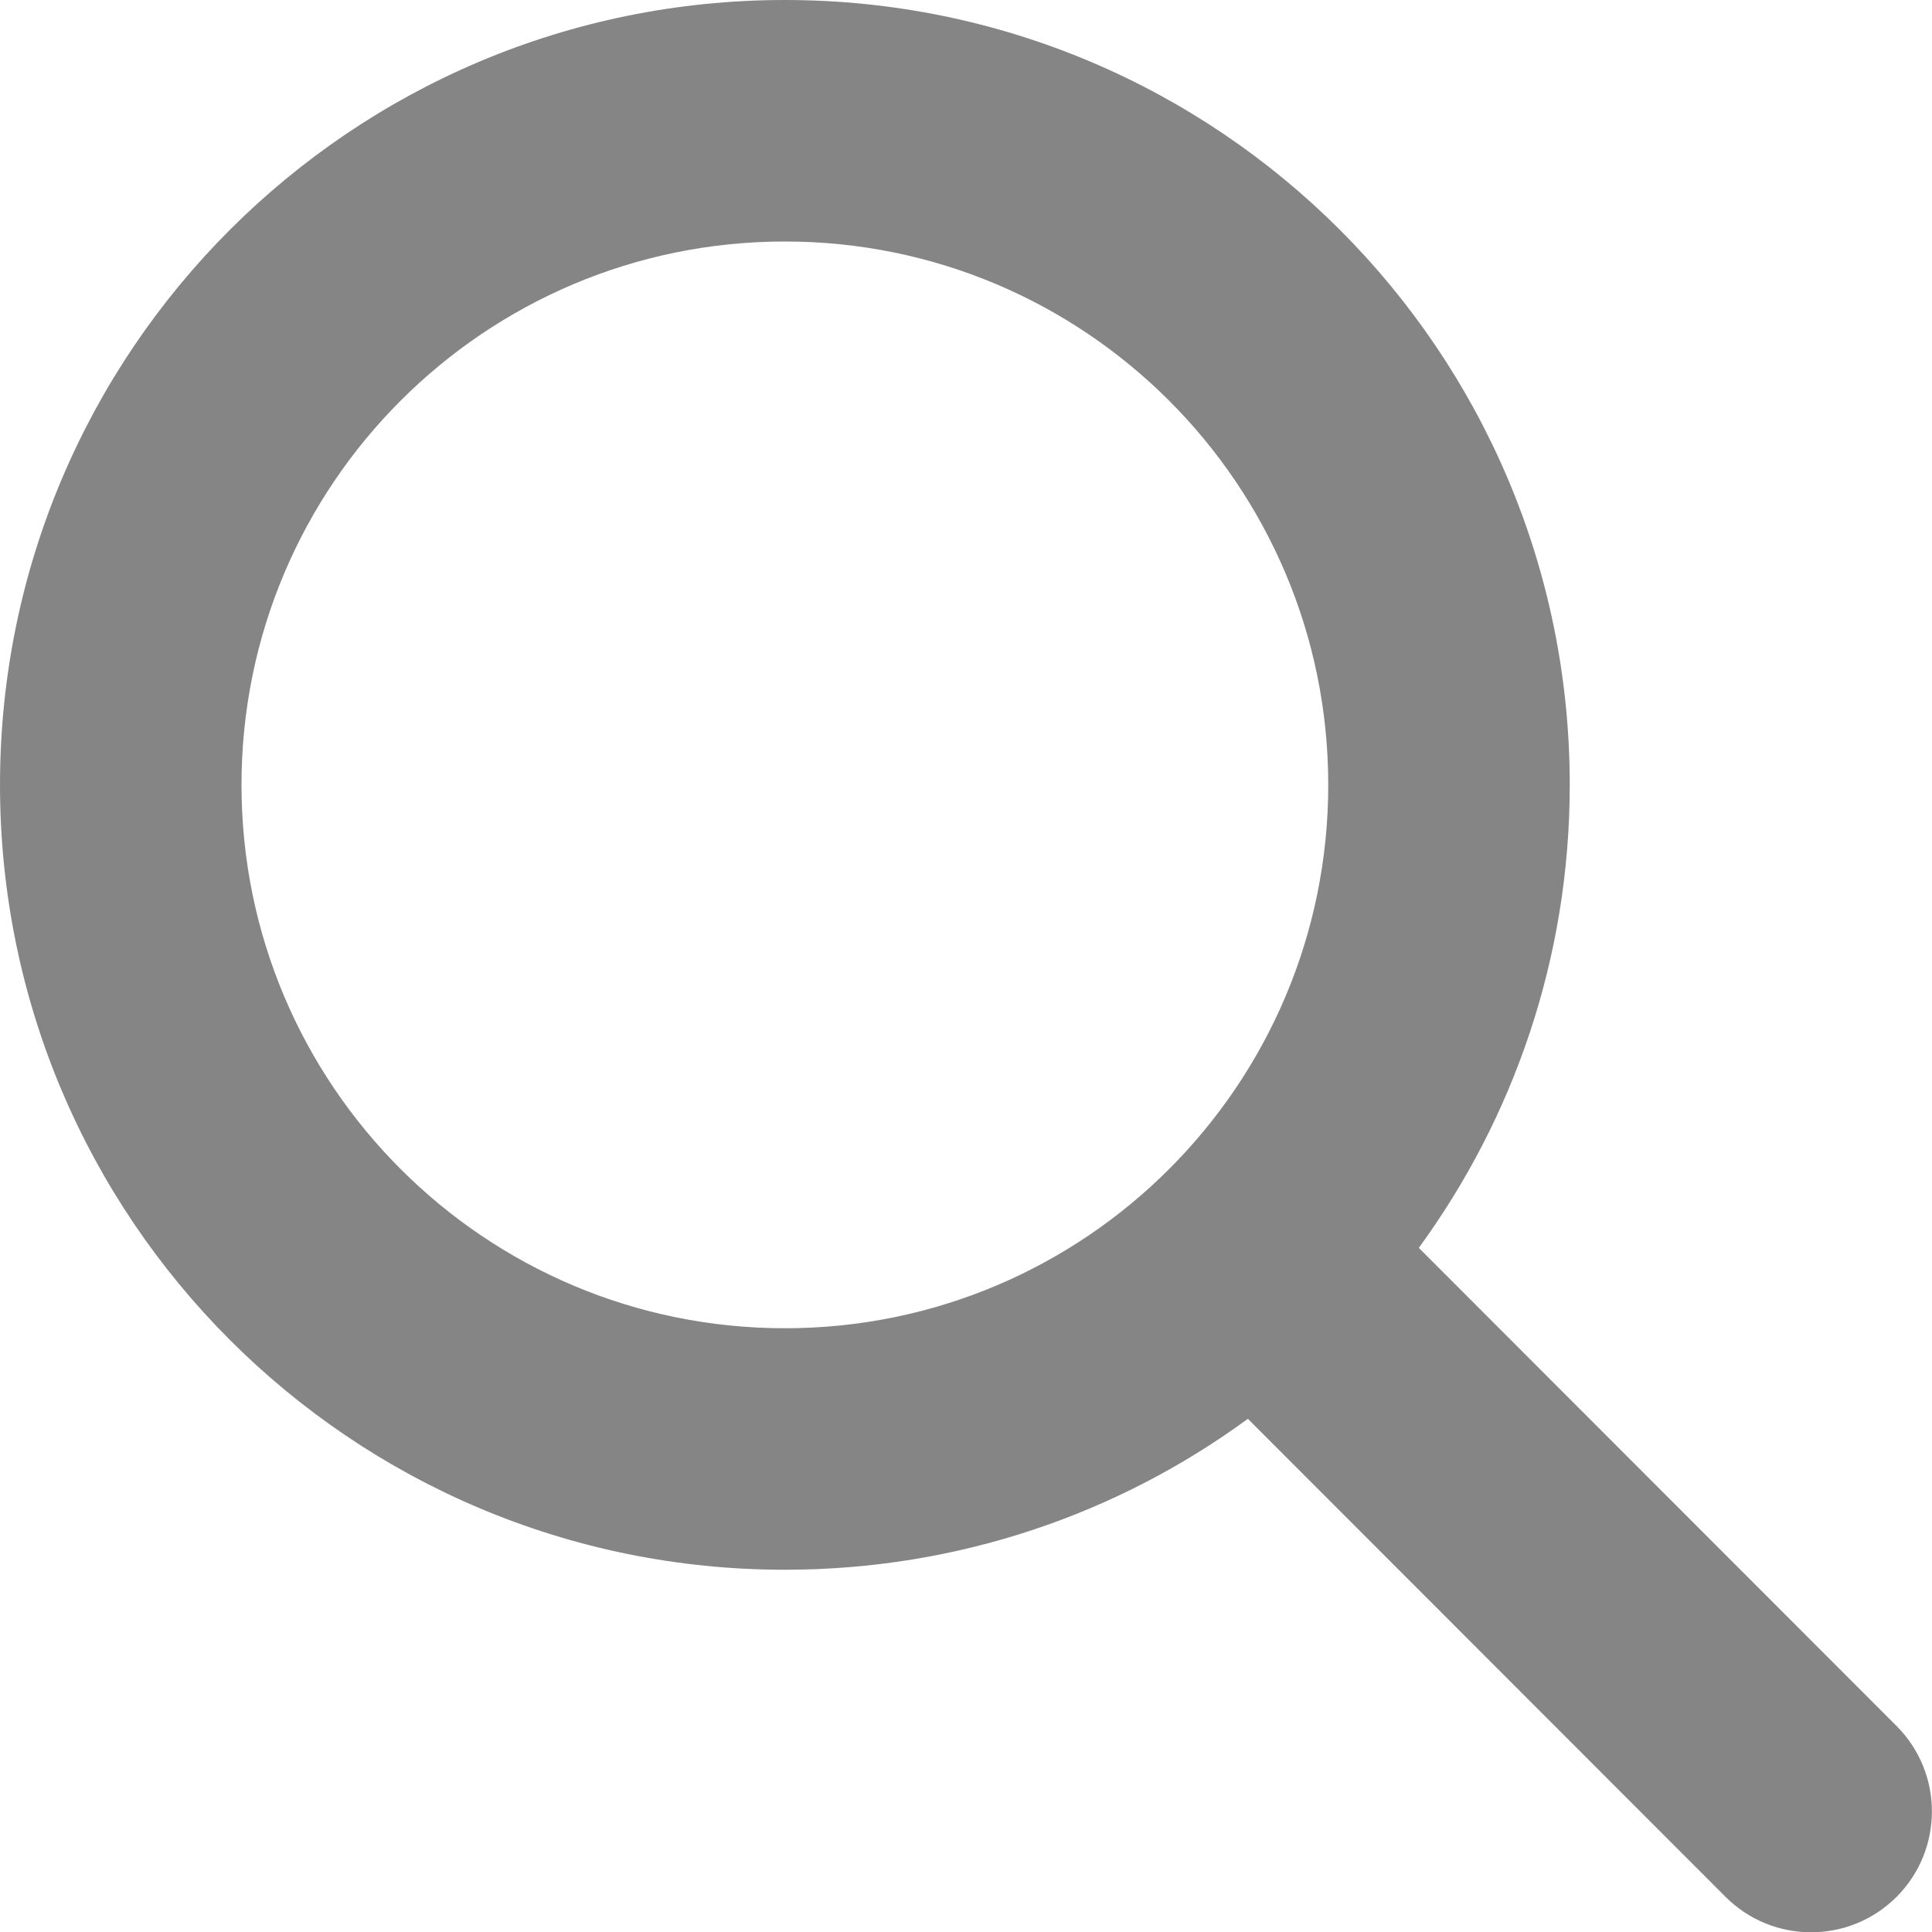
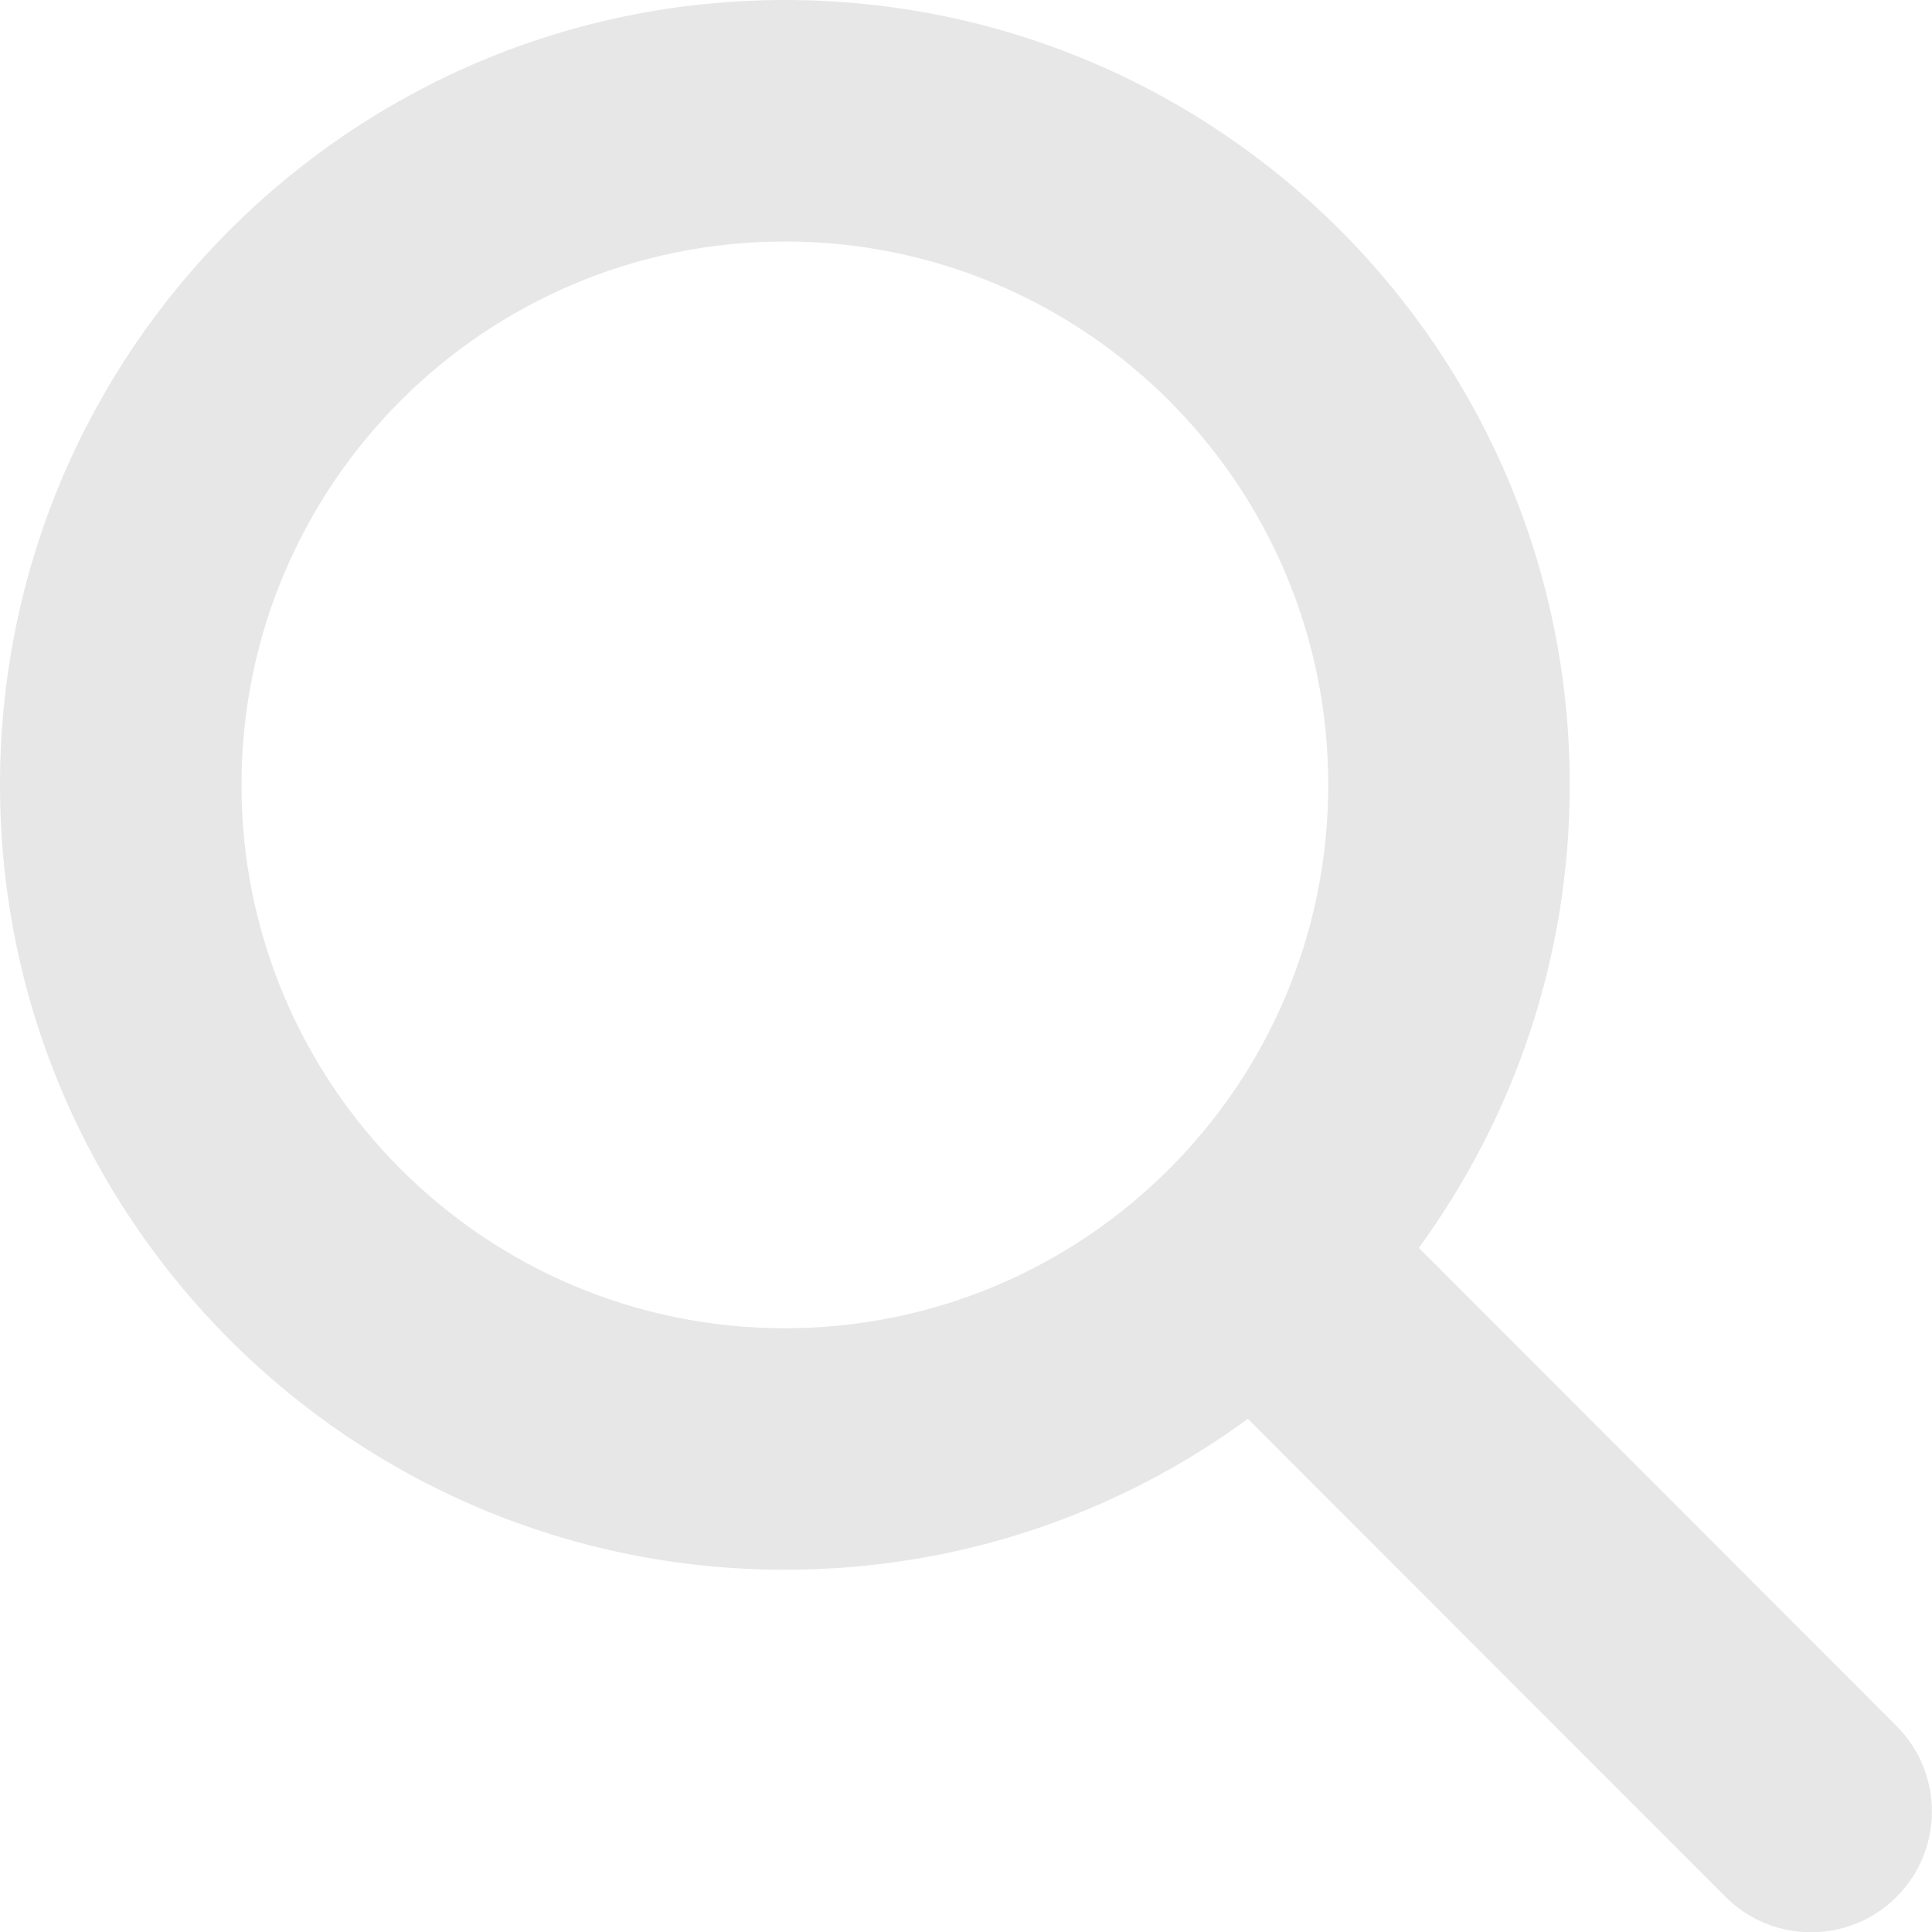
<svg xmlns="http://www.w3.org/2000/svg" viewBox="0 0 512 512">
-   <path d="M416 208c0 45.9-14.9 88.3-40 122.7L502.6 457.4c12.5 12.5 12.5 32.8 0 45.3s-32.8 12.5-45.3 0L330.7 376c-34.4 25.2-76.8 40-122.7 40C93.1 416 0 322.9 0 208S93.1 0 208 0S416 93.1 416 208zM208 352a144 144 0 1 0 0-288 144 144 0 1 0 0 288z" fill="#858585" />
+   <path d="M416 208c0 45.9-14.9 88.3-40 122.7L502.6 457.4c12.5 12.5 12.5 32.8 0 45.3s-32.8 12.5-45.3 0L330.7 376c-34.4 25.2-76.8 40-122.7 40C93.1 416 0 322.9 0 208S93.1 0 208 0S416 93.1 416 208zM208 352a144 144 0 1 0 0-288 144 144 0 1 0 0 288z" fill="rgba(133,133,133,0.199)" />
</svg>
